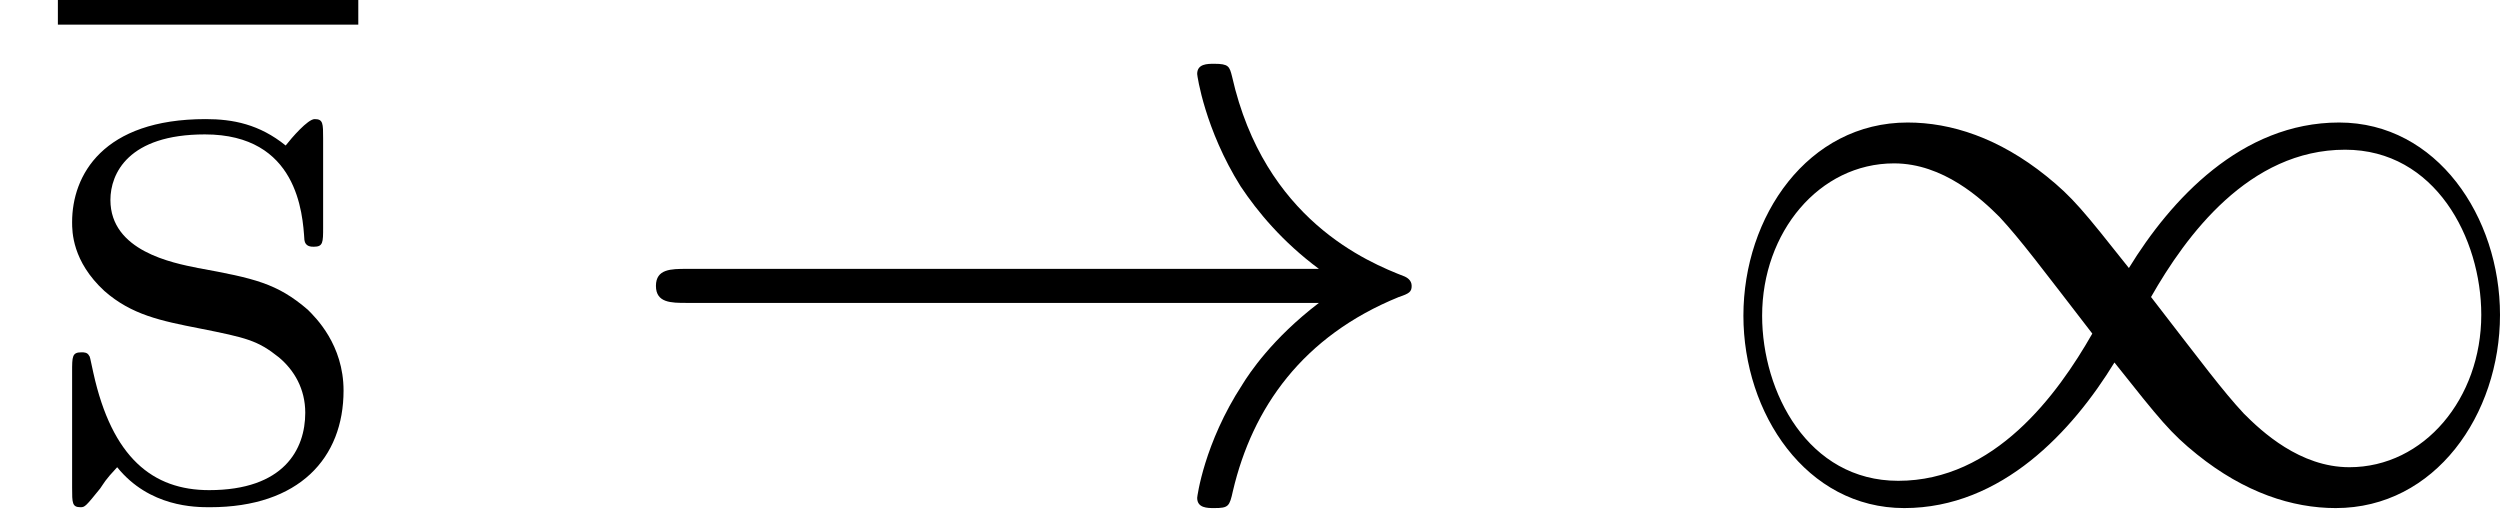
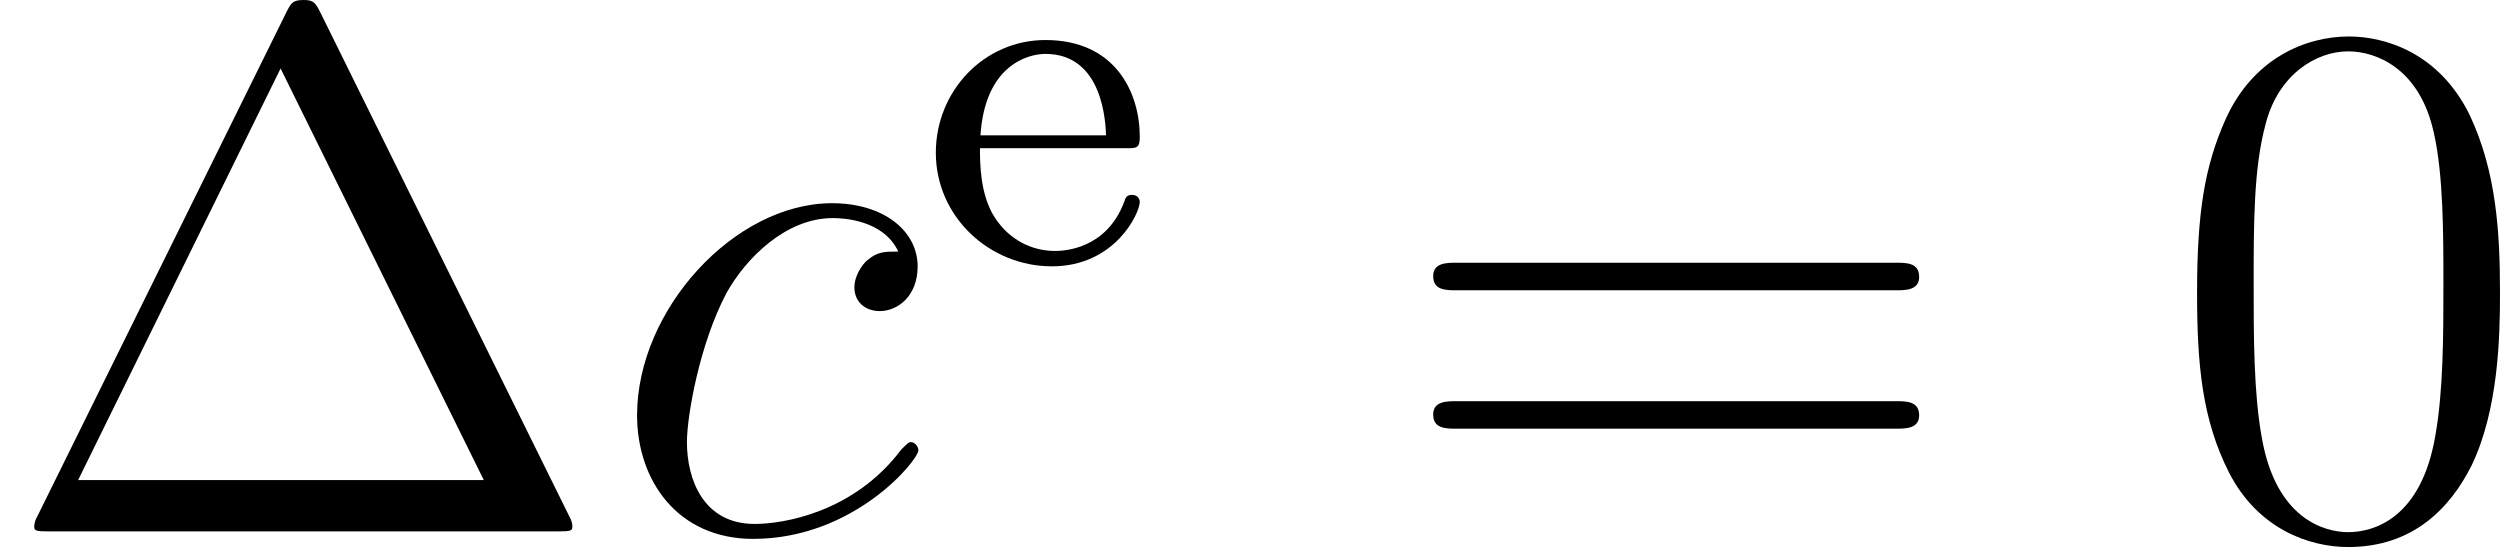
- <svg xmlns="http://www.w3.org/2000/svg" xmlns:xlink="http://www.w3.org/1999/xlink" version="1.1" width="35.118pt" height="7.137pt" viewBox="11.085 518.688 35.118 7.137">
+ <svg xmlns="http://www.w3.org/2000/svg" xmlns:xlink="http://www.w3.org/1999/xlink" version="1.1" width="40.157pt" height="8.787pt" viewBox="116.715 320.083 40.157 8.787">
  <defs>
-     <path id="g20-33" d="M9.971-2.75C9.313-2.248 8.99-1.757 8.895-1.602C8.357-.777 8.261-.024 8.261-.012C8.261 .132 8.404 .132 8.5 .132C8.703 .132 8.715 .108 8.763-.108C9.038-1.279 9.743-2.283 11.094-2.833C11.238-2.881 11.274-2.905 11.274-2.989S11.202-3.108 11.178-3.12C10.652-3.324 9.205-3.921 8.751-5.93C8.715-6.073 8.703-6.109 8.5-6.109C8.404-6.109 8.261-6.109 8.261-5.966C8.261-5.942 8.369-5.189 8.871-4.388C9.11-4.029 9.457-3.61 9.971-3.228H1.088C.873-3.228 .658-3.228 .658-2.989S.873-2.75 1.088-2.75H9.971Z" />
-     <path id="g20-49" d="M6.073-3.24C5.428-4.053 5.284-4.232 4.914-4.531C4.244-5.069 3.575-5.284 2.965-5.284C1.566-5.284 .658-3.969 .658-2.57C.658-1.196 1.542 .132 2.917 .132S5.284-.956 5.87-1.913C6.516-1.1 6.659-.921 7.03-.622C7.699-.084 8.369 .132 8.978 .132C10.377 .132 11.286-1.184 11.286-2.582C11.286-3.957 10.401-5.284 9.026-5.284S6.659-4.196 6.073-3.24ZM6.384-2.833C6.874-3.694 7.759-4.902 9.11-4.902C10.377-4.902 11.023-3.658 11.023-2.582C11.023-1.411 10.222-.442 9.17-.442C8.476-.442 7.938-.944 7.687-1.196C7.388-1.518 7.113-1.889 6.384-2.833ZM5.559-2.319C5.069-1.459 4.184-.251 2.833-.251C1.566-.251 .921-1.494 .921-2.57C.921-3.742 1.722-4.71 2.774-4.71C3.467-4.71 4.005-4.208 4.256-3.957C4.555-3.634 4.83-3.264 5.559-2.319Z" />
-     <path id="g32-22" d="M5.033-6.659V-7.006H.813V-6.659H5.033Z" />
-     <path id="g32-115" d="M3.921-5.057C3.921-5.272 3.921-5.332 3.802-5.332C3.706-5.332 3.479-5.069 3.395-4.961C3.025-5.26 2.654-5.332 2.271-5.332C.825-5.332 .395-4.543 .395-3.885C.395-3.754 .395-3.335 .849-2.917C1.231-2.582 1.638-2.499 2.188-2.391C2.845-2.26 3.001-2.224 3.3-1.985C3.515-1.805 3.67-1.542 3.67-1.207C3.67-.693 3.371-.12 2.319-.12C1.53-.12 .956-.574 .693-1.769C.646-1.985 .646-1.997 .634-2.008C.61-2.056 .562-2.056 .526-2.056C.395-2.056 .395-1.997 .395-1.781V-.155C.395 .06 .395 .12 .514 .12C.574 .12 .586 .108 .789-.143C.849-.227 .849-.251 1.028-.442C1.482 .12 2.128 .12 2.331 .12C3.587 .12 4.208-.574 4.208-1.518C4.208-2.164 3.814-2.546 3.706-2.654C3.276-3.025 2.953-3.096 2.164-3.24C1.805-3.312 .933-3.479 .933-4.196C.933-4.567 1.184-5.117 2.26-5.117C3.563-5.117 3.634-4.005 3.658-3.634C3.67-3.539 3.754-3.539 3.79-3.539C3.921-3.539 3.921-3.599 3.921-3.814V-5.057Z" />
+     <path id="g23-101" d="M3.292-1.817C3.467-1.817 3.515-1.817 3.515-2C3.515-2.71 3.124-3.555 2-3.555C1.012-3.555 .239-2.734 .239-1.745C.239-.717 1.1 .08 2.104 .08C3.116 .08 3.515-.773 3.515-.956C3.515-.988 3.491-1.068 3.387-1.068C3.3-1.068 3.284-1.012 3.268-.964C2.981-.191 2.295-.167 2.152-.167C1.793-.167 1.427-.335 1.188-.701S.948-1.578 .948-1.817H3.292ZM.956-2.024C1.028-3.14 1.706-3.332 2-3.332C2.933-3.332 2.965-2.208 2.973-2.024H.956Z" />
+     <path id="g22-99" d="M4.674-4.495C4.447-4.495 4.34-4.495 4.172-4.352C4.101-4.292 3.969-4.113 3.969-3.921C3.969-3.682 4.148-3.539 4.376-3.539C4.663-3.539 4.985-3.778 4.985-4.256C4.985-4.83 4.435-5.272 3.61-5.272C2.044-5.272 .478-3.563 .478-1.865C.478-.825 1.124 .12 2.343 .12C3.969 .12 4.997-1.148 4.997-1.303C4.997-1.375 4.926-1.435 4.878-1.435C4.842-1.435 4.83-1.423 4.722-1.315C3.957-.299 2.821-.12 2.367-.12C1.542-.12 1.279-.837 1.279-1.435C1.279-1.853 1.482-3.013 1.913-3.826C2.224-4.388 2.869-5.033 3.622-5.033C3.778-5.033 4.435-5.009 4.674-4.495Z" />
+     <path id="g32-1" d="M5.153-8.321C5.069-8.488 5.045-8.536 4.878-8.536C4.698-8.536 4.674-8.488 4.591-8.321L.598-.239C.574-.203 .55-.132 .55-.084C.55-.012 .562 0 .801 0H8.942C9.182 0 9.194-.012 9.194-.084C9.194-.132 9.17-.203 9.146-.239L5.153-8.321ZM4.507-7.436L7.771-.825H1.255L4.507-7.436Z" />
+     <path id="g32-48" d="M5.356-3.826C5.356-4.818 5.296-5.786 4.866-6.695C4.376-7.687 3.515-7.95 2.929-7.95C2.236-7.95 1.387-7.603 .944-6.611C.61-5.858 .49-5.117 .49-3.826C.49-2.666 .574-1.793 1.004-.944C1.47-.036 2.295 .251 2.917 .251C3.957 .251 4.555-.371 4.902-1.064C5.332-1.961 5.356-3.132 5.356-3.826ZM2.917 .012C2.534 .012 1.757-.203 1.53-1.506C1.399-2.224 1.399-3.132 1.399-3.969C1.399-4.949 1.399-5.834 1.59-6.539C1.793-7.34 2.403-7.711 2.917-7.711C3.371-7.711 4.065-7.436 4.292-6.408C4.447-5.727 4.447-4.782 4.447-3.969C4.447-3.168 4.447-2.26 4.316-1.53C4.089-.215 3.335 .012 2.917 .012Z" />
+     <path id="g32-61" d="M8.07-3.873C8.237-3.873 8.452-3.873 8.452-4.089C8.452-4.316 8.249-4.316 8.07-4.316H1.028C.861-4.316 .646-4.316 .646-4.101C.646-3.873 .849-3.873 1.028-3.873H8.07ZM8.07-1.65C8.237-1.65 8.452-1.65 8.452-1.865C8.452-2.092 8.249-2.092 8.07-2.092H1.028C.861-2.092 .646-2.092 .646-1.877C.646-1.65 .849-1.65 1.028-1.65H8.07Z" />
  </defs>
  <g id="page1">
-     <use x="11.085" y="525.693" xlink:href="#g32-22" />
-     <use x="11.703" y="525.693" xlink:href="#g32-115" />
-     <use x="19.641" y="525.693" xlink:href="#g20-33" />
-     <use x="34.917" y="525.693" xlink:href="#g20-49" />
+     <use x="116.715" y="328.619" xlink:href="#g32-1" />
+     <use x="126.47" y="328.619" xlink:href="#g22-99" />
+     <use x="131.508" y="324.281" xlink:href="#g23-101" />
+     <use x="139.09" y="328.619" xlink:href="#g32-61" />
+     <use x="151.516" y="328.619" xlink:href="#g32-48" />
  </g>
</svg>
